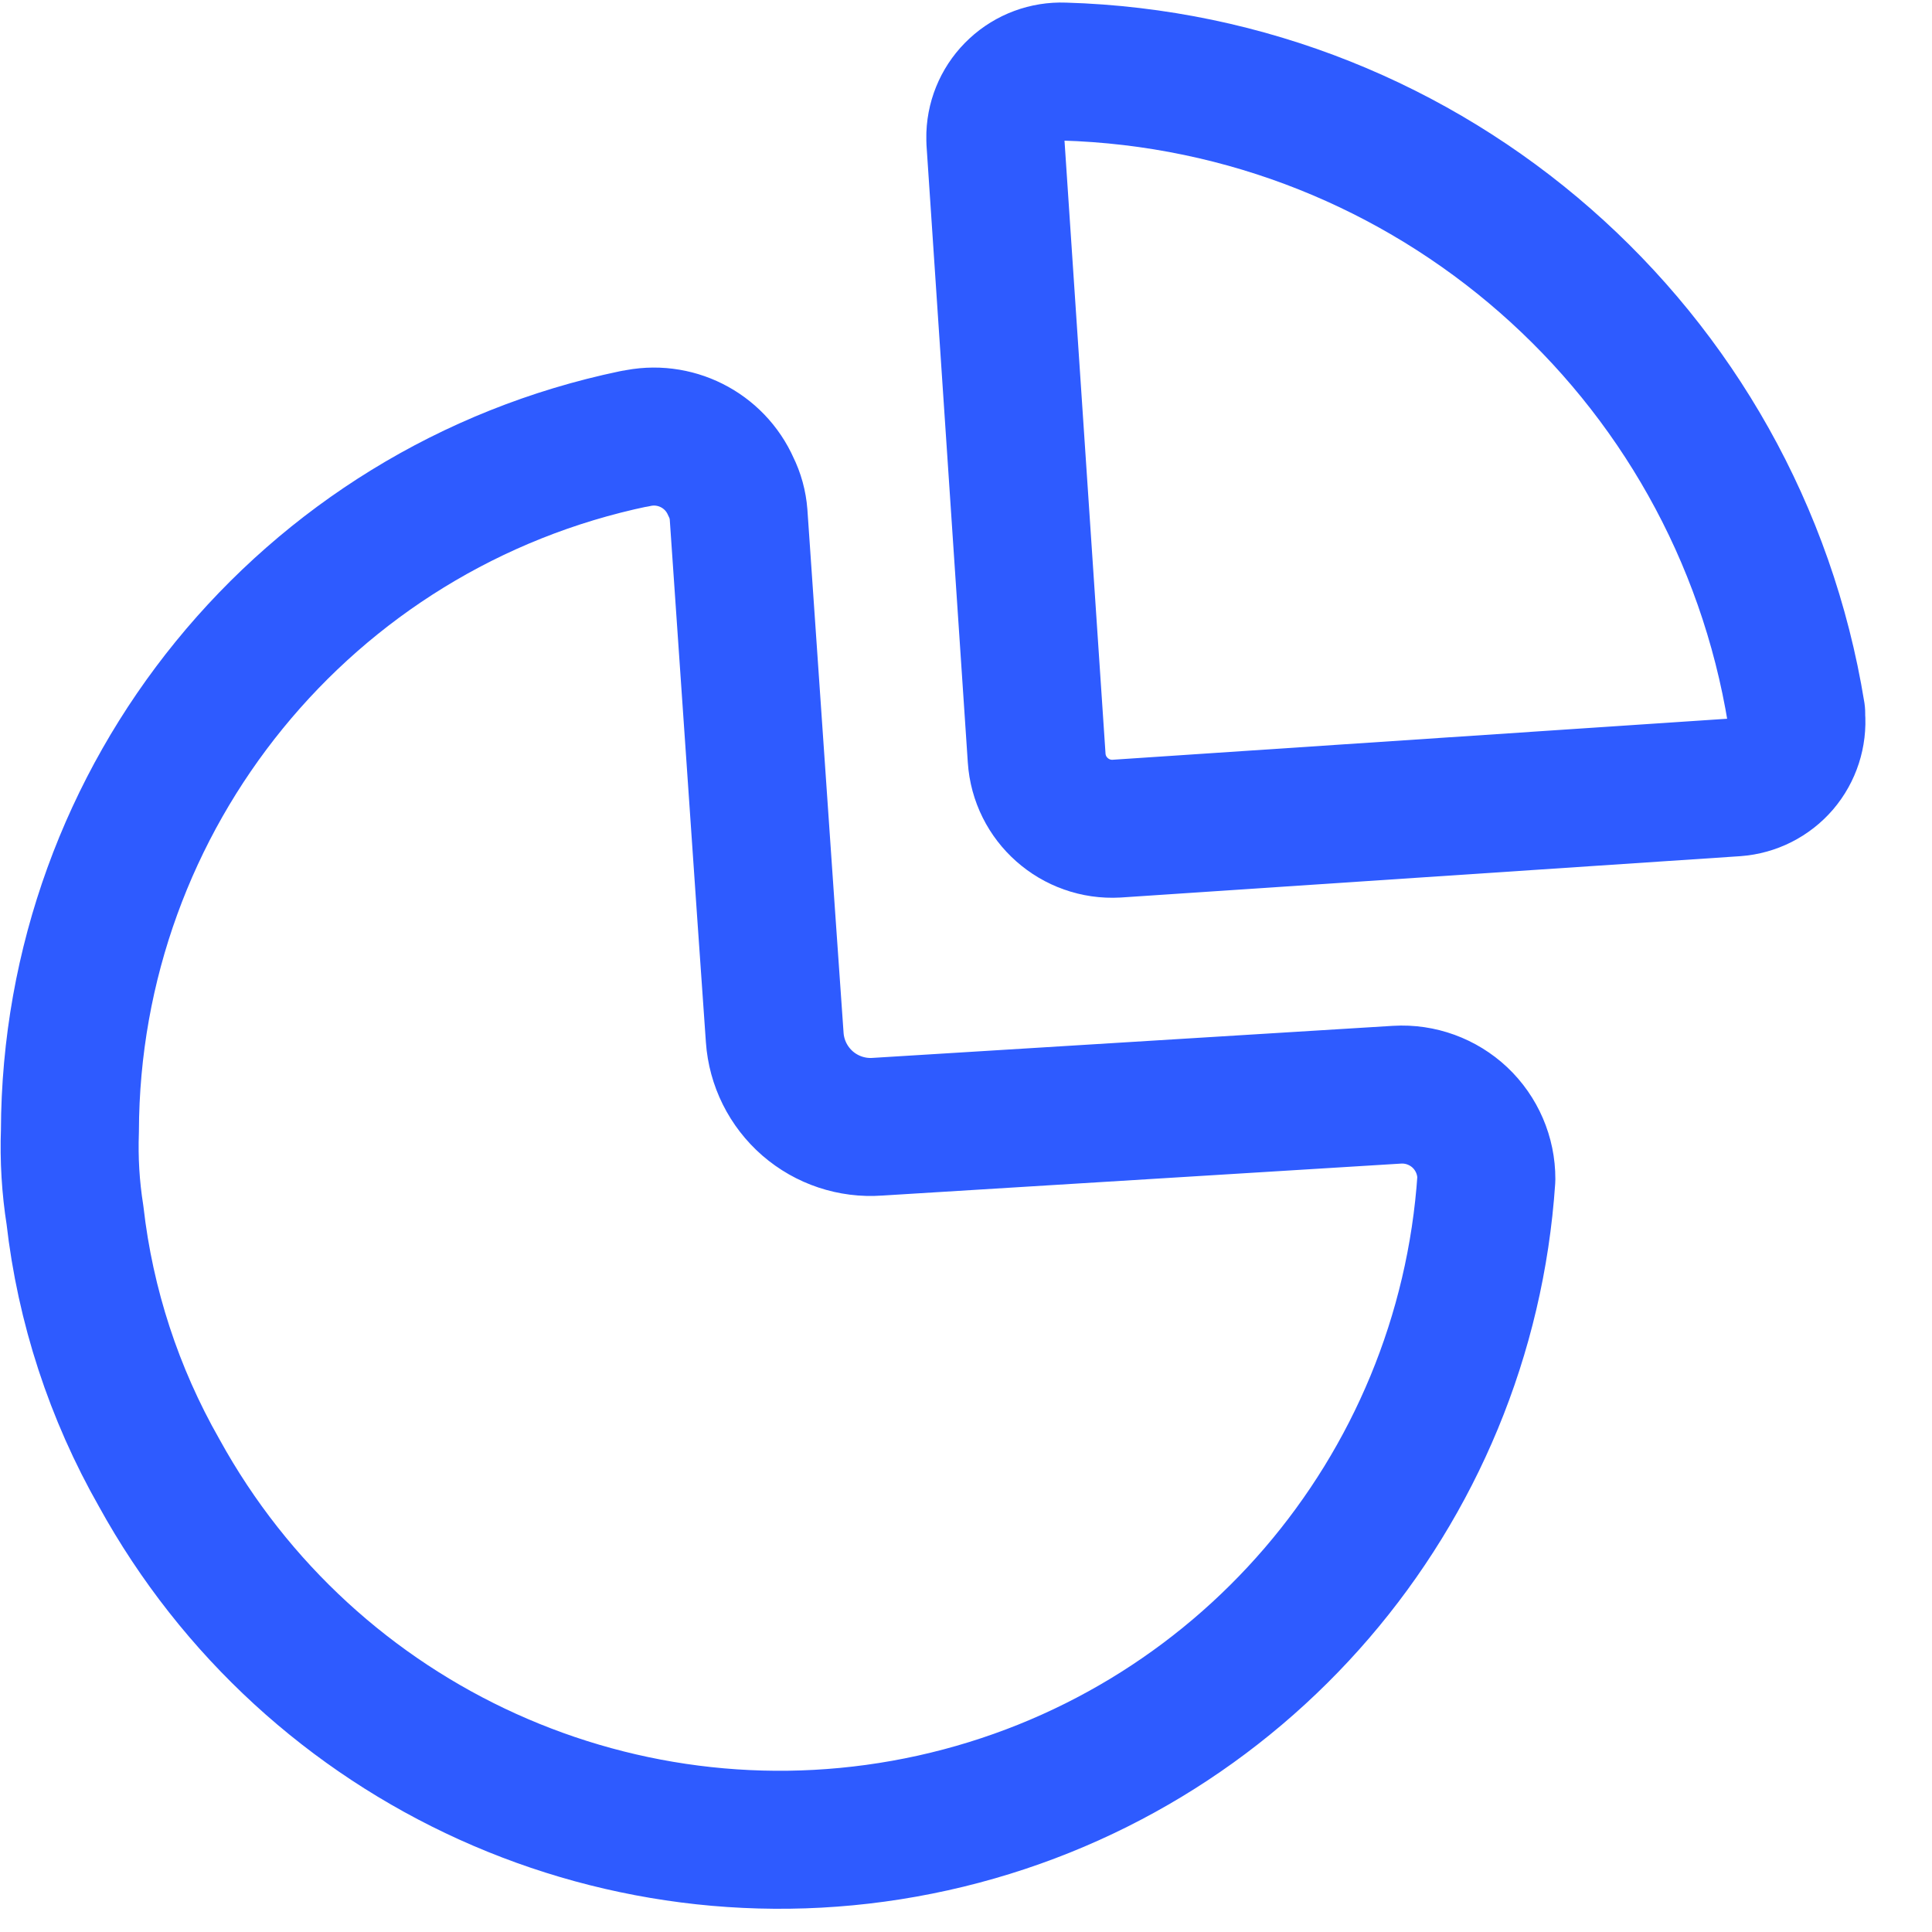
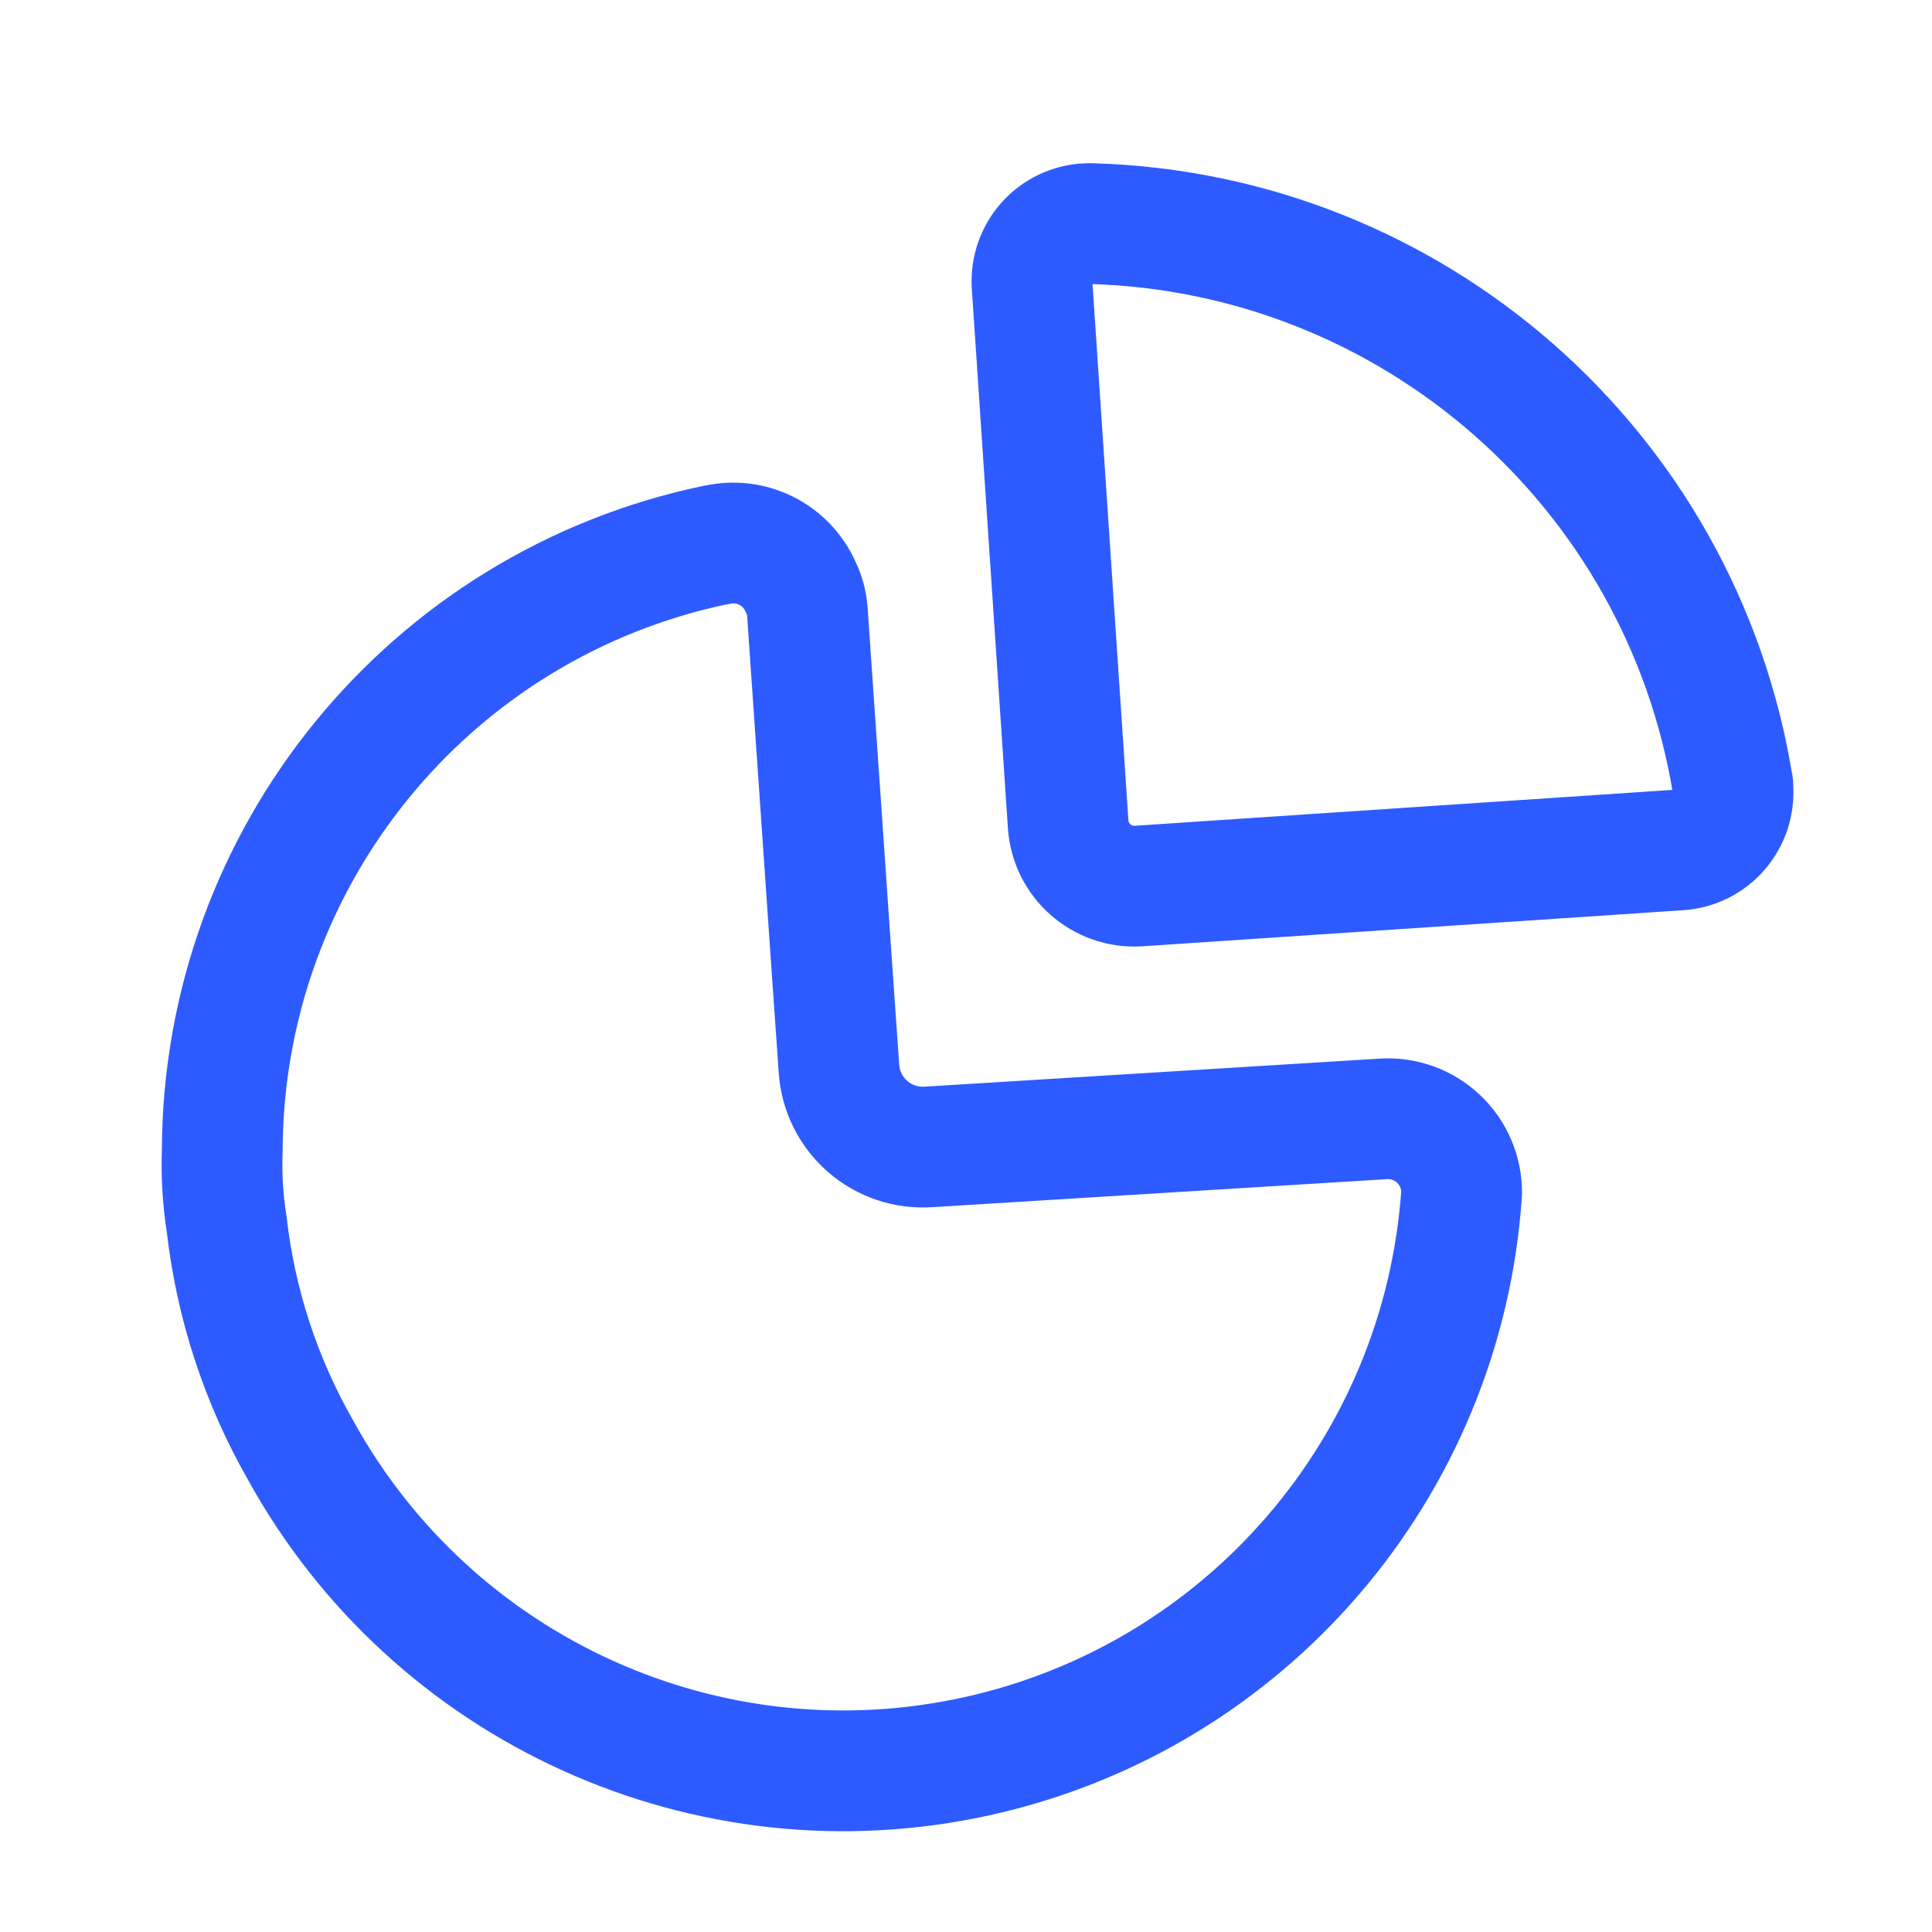
- <svg xmlns="http://www.w3.org/2000/svg" width="21" height="21" viewBox="0 0 21 21" fill="none">
-   <path fill-rule="evenodd" clip-rule="evenodd" d="M19.524 7.753C18.885 3.819 15.544 0.893 11.561 0.778C11.371 0.771 11.187 0.839 11.048 0.968C10.909 1.096 10.826 1.275 10.819 1.465V1.465V1.529L11.268 8.238C11.297 8.69 11.686 9.033 12.137 9.007L18.865 8.558C19.055 8.544 19.231 8.455 19.355 8.311C19.478 8.167 19.539 7.979 19.524 7.789V7.753Z" stroke="#2E5BFF" stroke-width="1.5" stroke-linecap="round" stroke-linejoin="round" />
-   <path d="M6.902 4.769C7.33 4.67 7.768 4.889 7.945 5.291C7.992 5.385 8.02 5.488 8.028 5.593C8.119 6.892 8.312 9.739 8.421 11.277C8.44 11.554 8.569 11.812 8.778 11.994C8.988 12.176 9.261 12.267 9.538 12.247V12.247L15.186 11.899C15.438 11.884 15.685 11.974 15.869 12.147C16.052 12.32 16.157 12.562 16.156 12.815V12.815C15.927 16.225 13.477 19.076 10.14 19.815C6.803 20.554 3.378 19.004 1.73 16.009C1.239 15.147 0.927 14.194 0.815 13.208C0.767 12.906 0.749 12.599 0.76 12.293C0.77 8.651 3.328 5.513 6.893 4.769" stroke="#2E5BFF" stroke-width="1.5" stroke-linecap="round" stroke-linejoin="round" />
+ <svg xmlns="http://www.w3.org/2000/svg" width="24" height="24" viewBox="0 0 24 24" fill="none">
+   <path clip-rule="evenodd" d="M21.525 9.753a8.311 8.311 0 0 0-7.963-6.975.714.714 0 0 0-.742.686v.064l.449 6.71c.03.452.418.795.87.769l6.727-.449a.714.714 0 0 0 .66-.769v-.036z" stroke="#2E5BFF" stroke-width="1.5" stroke-linecap="round" stroke-linejoin="round" />
+   <path d="M8.903 6.769a.915.915 0 0 1 1.043.522.824.824 0 0 1 .083.302c.091 1.3.284 4.146.393 5.684a1.044 1.044 0 0 0 1.117.97v0l5.648-.348a.915.915 0 0 1 .97.916v0a7.698 7.698 0 0 1-14.426 3.194 7.322 7.322 0 0 1-.915-2.8 4.722 4.722 0 0 1-.055-.916 7.707 7.707 0 0 1 6.133-7.524" stroke="#2E5BFF" stroke-width="1.5" stroke-linecap="round" stroke-linejoin="round" />
</svg>
